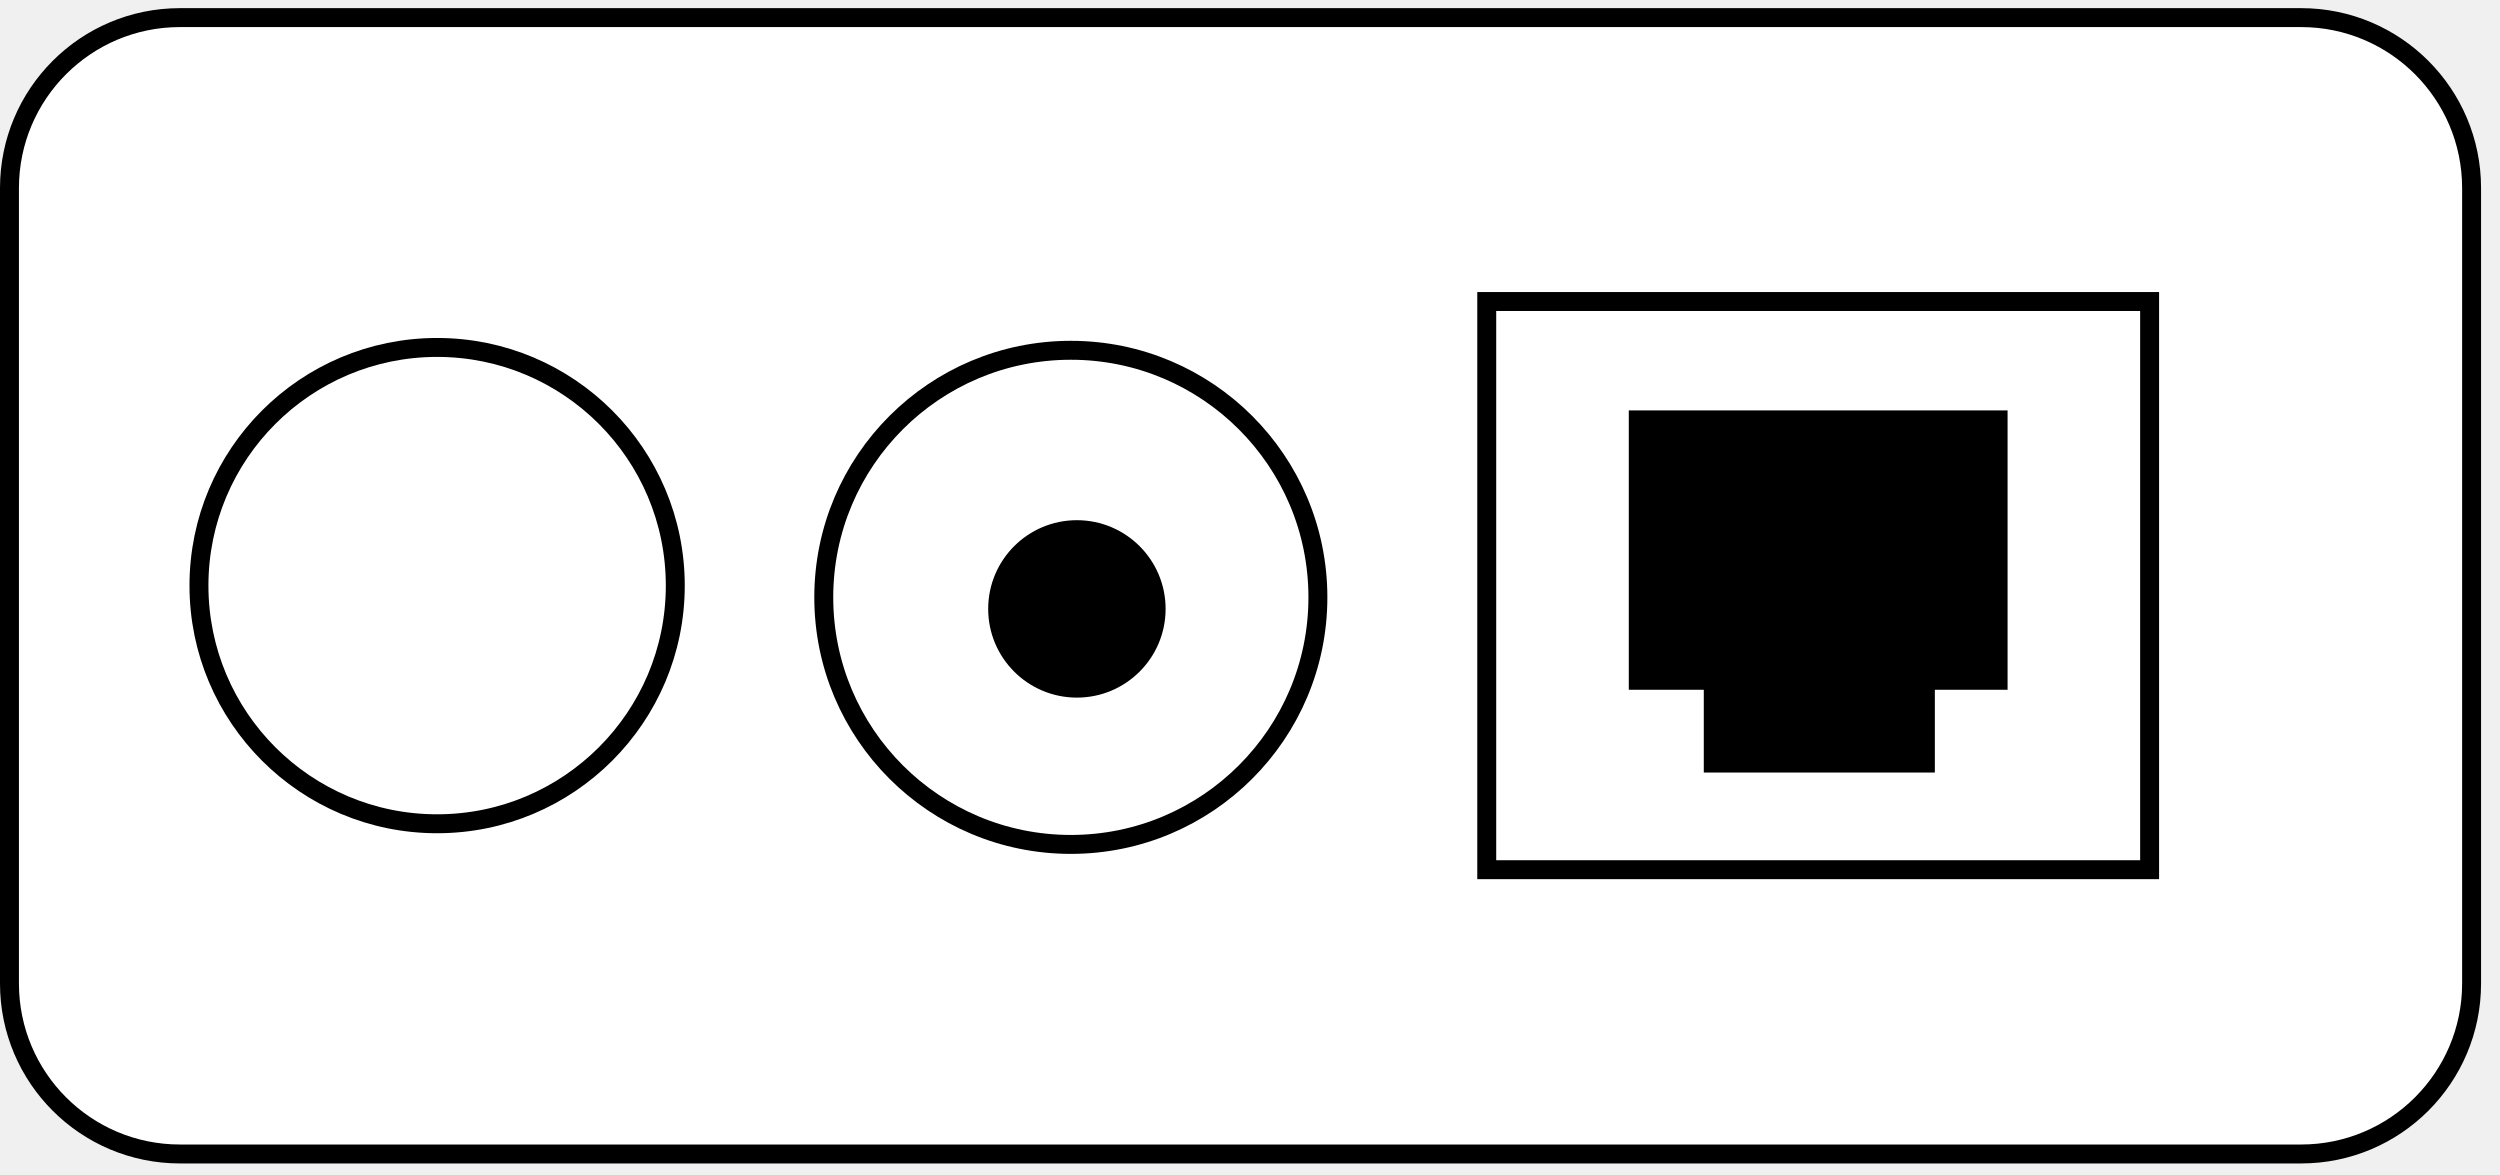
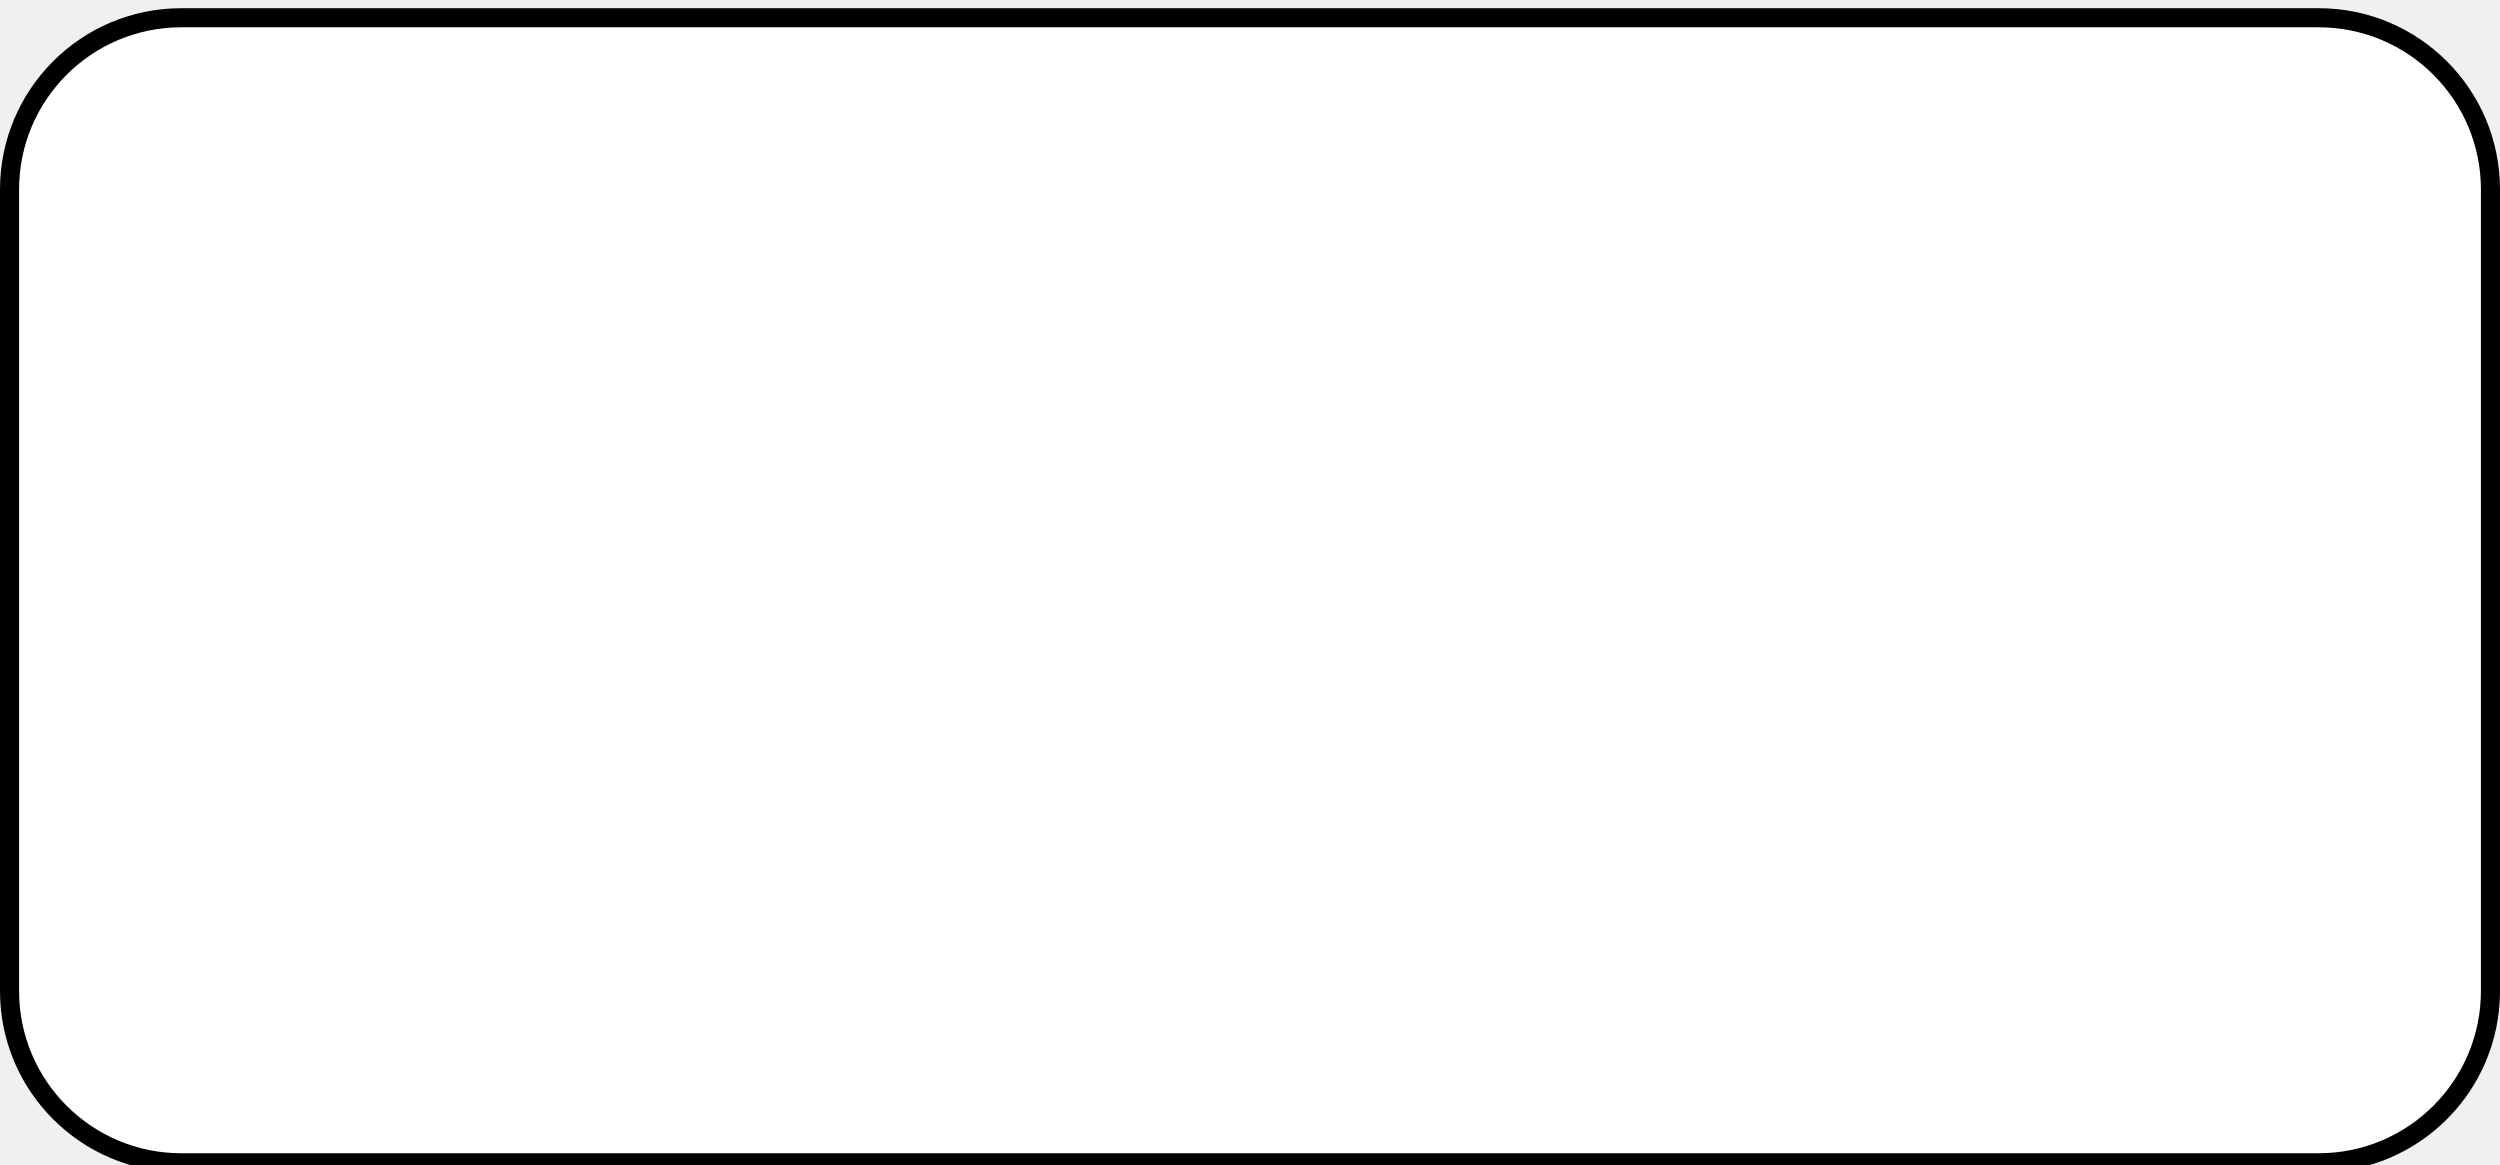
- <svg xmlns="http://www.w3.org/2000/svg" version="1.1" width="132px" height="62px" viewBox="-0.5 -0.5 132 62" content="&lt;mxfile host=&quot;app.diagrams.net&quot; modified=&quot;2023-02-21T11:28:18.130Z&quot; agent=&quot;5.0 (Windows NT 10.0; Win64; x64) AppleWebKit/537.36 (KHTML, like Gecko) Chrome/110.0.0.0 Safari/537.36&quot; etag=&quot;uKjg5pX8CgHqptX-RePP&quot; version=&quot;20.8.20&quot; type=&quot;device&quot;&gt;&lt;diagram id=&quot;tTah_B4HUo7rbqYSyIKD&quot; name=&quot;Page-1&quot;&gt;zZddk9ogFIZ/jZdl+Azhdu2uvemVO+01NWgyjSGDWHV/fdEQE4pfmVWnXDjxPXBCnvcAyYiMl9uJkXX+XWeqHGGYbUfk6wjjlDP3uxd2jUB52ggLU2SNhDphWnwoL0KvrotMrYKOVuvSFnUoznRVqZkNNGmM3oTd5roM71rLhYqE6UyWsfqzyGzuHwvzTv+mikXe3hklooksZdvZP8kql5ne9CTyOiJjo7VtrpbbsSr37Fouzbi3M9HjxIyq7C0DxO4HhVs12aHxh33P3vNVMv7is/yR5do/sJ+s3bUEjF5XmdonQSPysskLq6a1nO2jG2e503K7LH04nlR7B2Ws2vYkP8mJ0ktlzc518VHuefmCQRgDShpp0zmAiO+W9+gnXpPe9MUxecfFXXg0AzCJ9Donl8YVpbrOSK7qplLnxXbP9WVelOVYl9ocEpG3Q3P6wsiscCDbWKUrdSfGAoh+oyFyIkBKe2Ee4ccMIBYb0JPv7gFqq+CSCQtXrfXtgI77hvzVZoAXwSFEQlQUxmw4gPgEmwRA8TA29JEFGgO94tD1Quzz6sA8jxd74oKGhzZkQX8ar48KgDhJE4oEcuuZ4zQoXgFoQhgSPGWQuQ1VRKWcApJwClMKMaOQQBrbdKbLAyxL/oPlT0OCiHBAcYSNnNgayaPOJkT5kEMcXq/ngeeRY2hlUSnjs99czskZWy7uFk9me8PB/xm217aGlTX6tzplxhOoty8LQckzgFl85MHwfUKQ2CTEAGew1x63uYs7mxa5cLRtoJ3PMw0hIFjSwUahi4iD5ISPbhQKfExjH5N/bMSDbXR/u8+eQ6z37Uhe/wI=&lt;/diagram&gt;&lt;/mxfile&gt;">
+ <svg xmlns="http://www.w3.org/2000/svg" version="1.1" width="131px" height="61px" viewBox="-0.5 -0.5 131 61" content="&lt;mxfile host=&quot;app.diagrams.net&quot; modified=&quot;2023-02-22T06:25:40.565Z&quot; agent=&quot;5.0 (Windows NT 10.0; Win64; x64) AppleWebKit/537.36 (KHTML, like Gecko) Chrome/110.0.0.0 Safari/537.36&quot; etag=&quot;idw-iLornX7WAGa03Ljq&quot; version=&quot;20.8.21&quot; type=&quot;device&quot;&gt;&lt;diagram id=&quot;tTah_B4HUo7rbqYSyIKD&quot; name=&quot;Page-1&quot;&gt;jZJLb4MwDMc/DcdNQFq6Xpc+dtmp1XaOiEsiBYzSMKCffjycAkKTxoXk578fsR0wnjdnK0r1iRJMEIeyCdghiOMo3IbdryftSLY7NoLMakmiCVz0A7wn0UpLuC+EDtE4XS5hikUBqVswYS3WS9kNzTJrKTJYgUsqzJp+a+nUSN/i3cQ/QGfKZ46S/WjJhRfTS+5KSKxniB0Dxi2iG095w8H0zfN9Gf1Of1ifhVko3H8c9u3XJmzg3Eb84a7yqu4Jf6EoP8JU9GAq1rW+AxarQkIfJArYe620g0sp0t5adzPvmHK5IfNNG8PRoB182Wn4Or4u1mcG66CZISr+DJiDs20nIeuO+kiLFMXx64Z2qZ4mEzGSqdlUEmKCliF7Bp/61R2oZf46jWawzRacHX8B&lt;/diagram&gt;&lt;/mxfile&gt;">
  <defs />
  <g>
-     <rect x="0" y="0.43" width="130" height="60" rx="9" ry="9" fill="rgb(255, 255, 255)" stroke="rgb(0, 0, 0)" pointer-events="all" />
-     <ellipse cx="22.58" cy="30.42" rx="12.575" ry="12.575" fill="#ffffff" stroke="rgb(0, 0, 0)" pointer-events="all" />
-     <ellipse cx="56.04" cy="31.04" rx="13.045" ry="13.045" fill="rgb(255, 255, 255)" stroke="rgb(0, 0, 0)" pointer-events="none" />
-     <ellipse cx="56.36" cy="31.65" rx="4.184" ry="4.184" fill="#000000" stroke="rgb(0, 0, 0)" pointer-events="none" />
-     <rect x="78" y="15.42" width="35" height="30" fill="#ffffff" stroke="rgb(0, 0, 0)" pointer-events="none" />
-     <rect x="85" y="20.67" width="21" height="15.75" fill="#000000" stroke="#ffffff" pointer-events="none" />
-     <rect x="89.96" y="33.04" width="11.2" height="6.75" fill="#000000" stroke="#000000" pointer-events="none" />
+     <rect x="0" y="0.43" width="130" height="60" rx="9" ry="9" fill="#ffffff" stroke="rgb(0, 0, 0)" pointer-events="all" />
  </g>
</svg>
